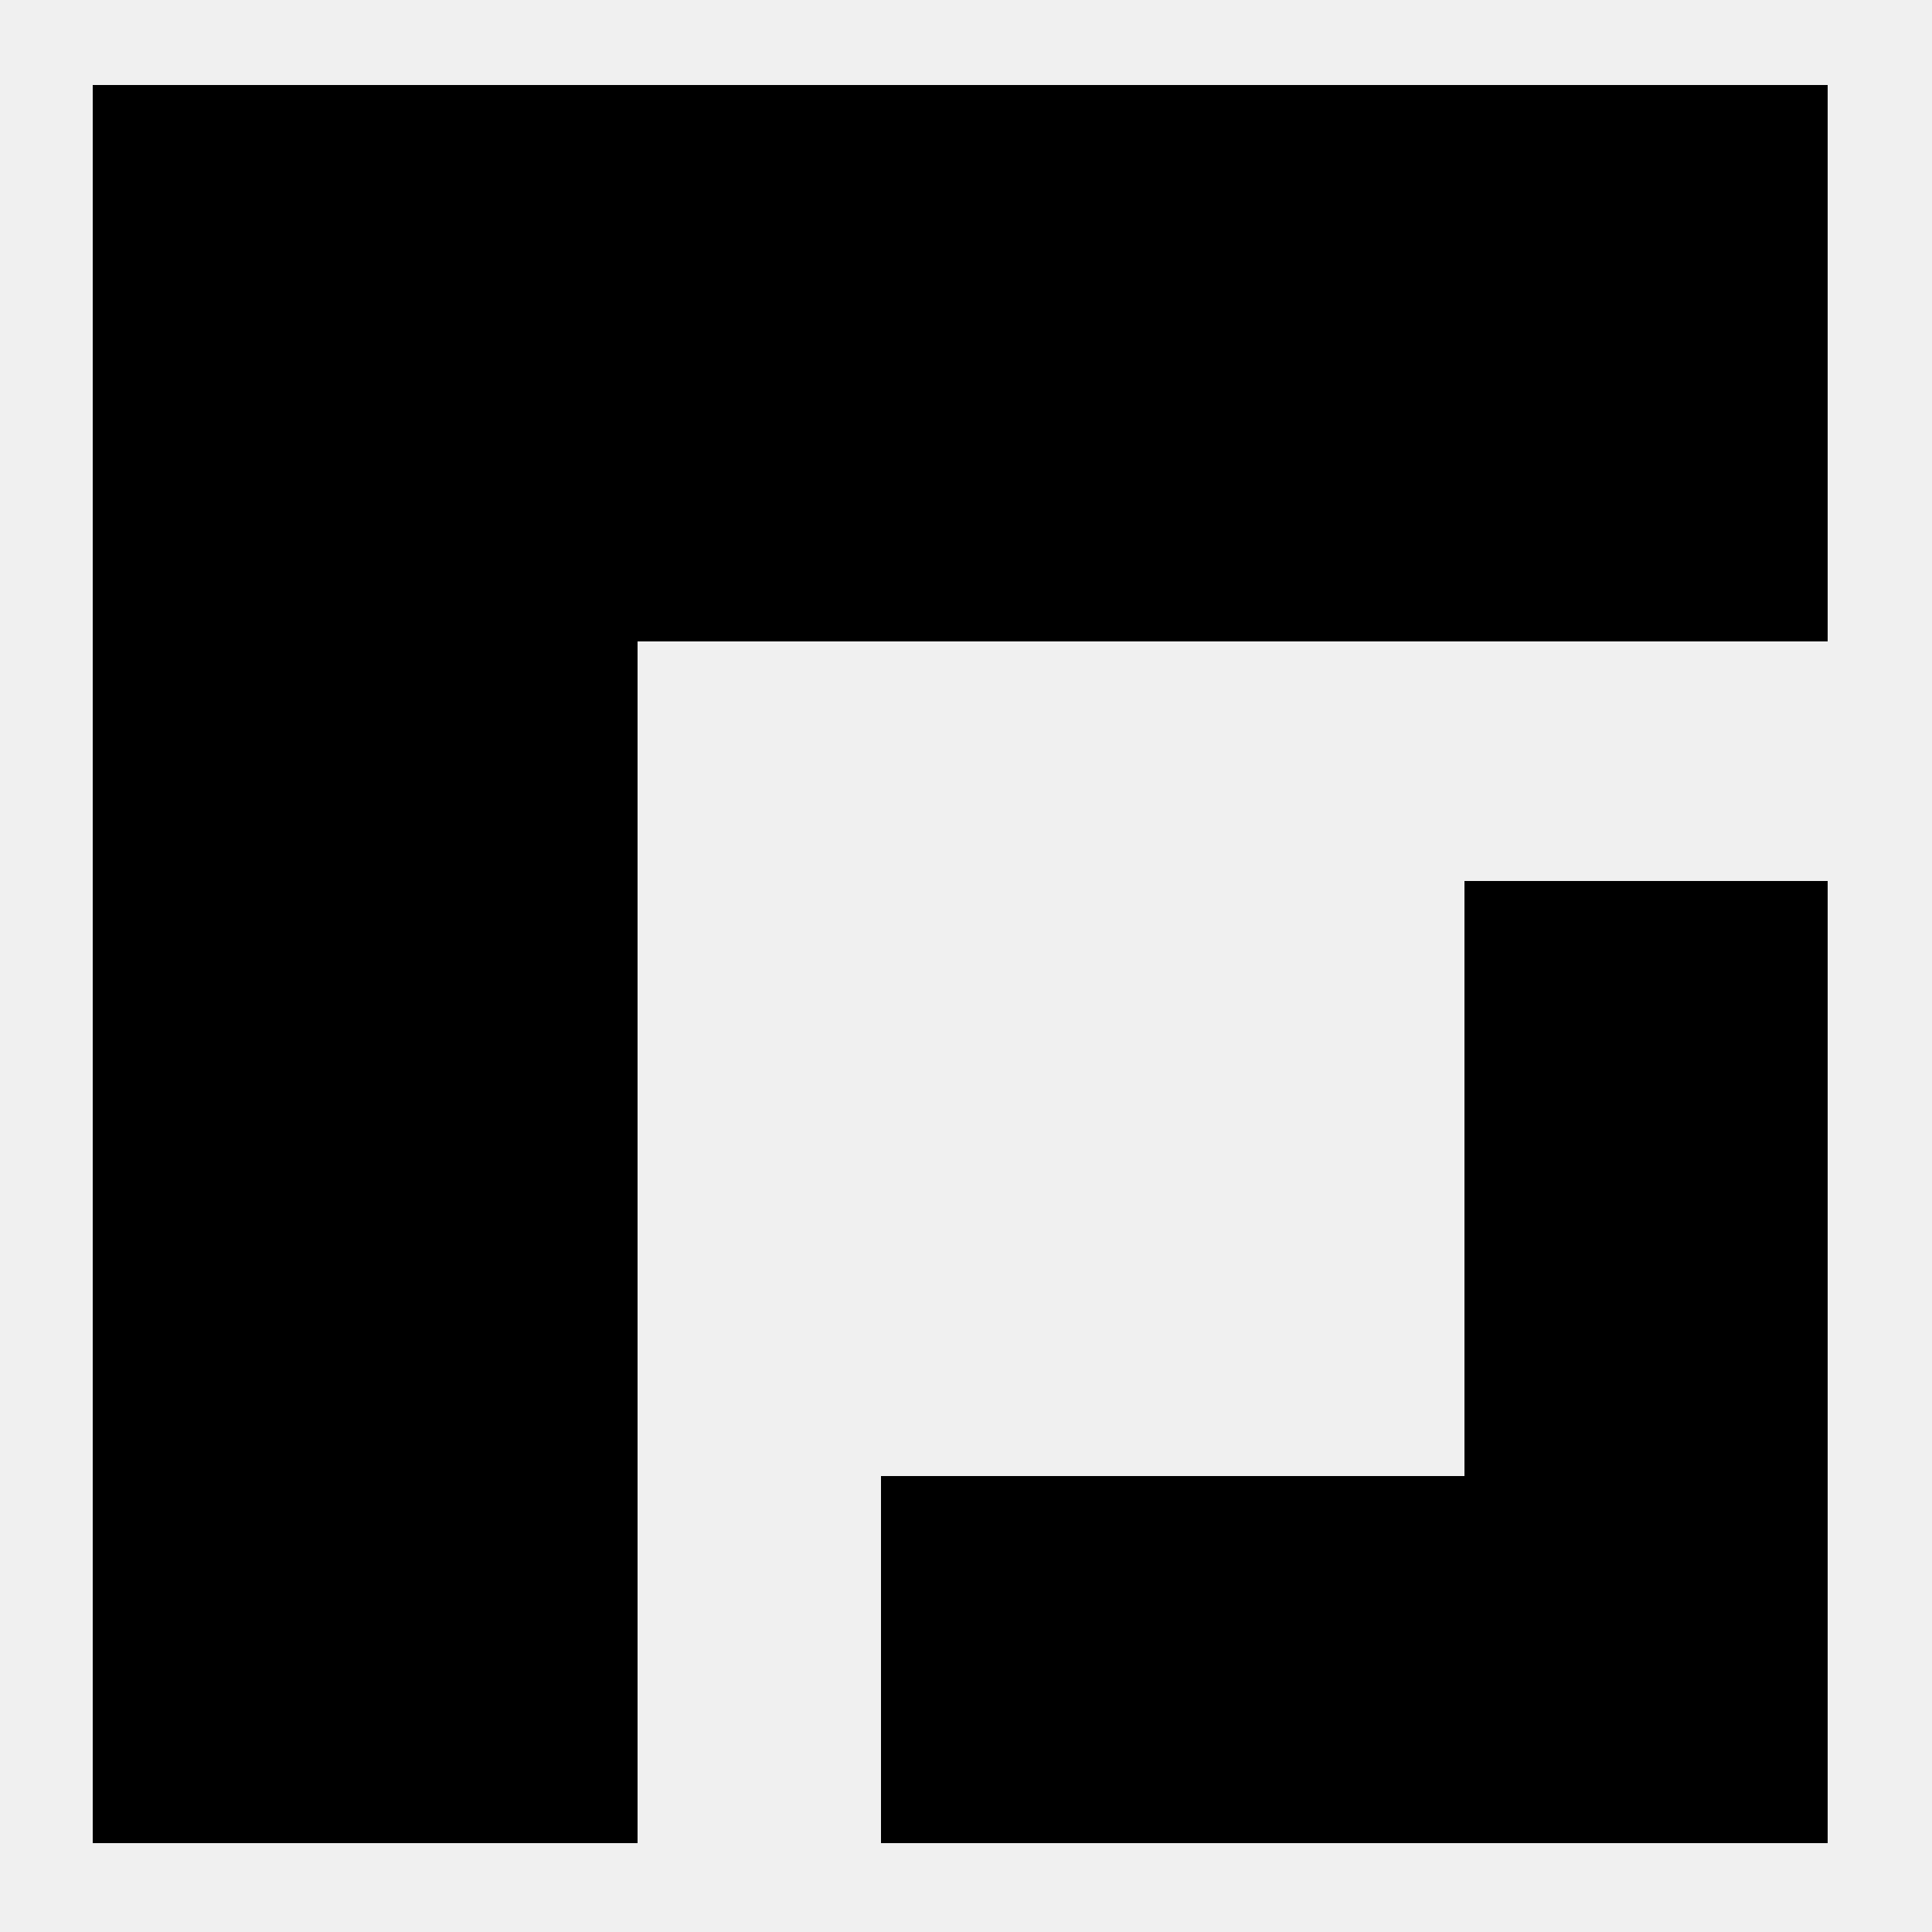
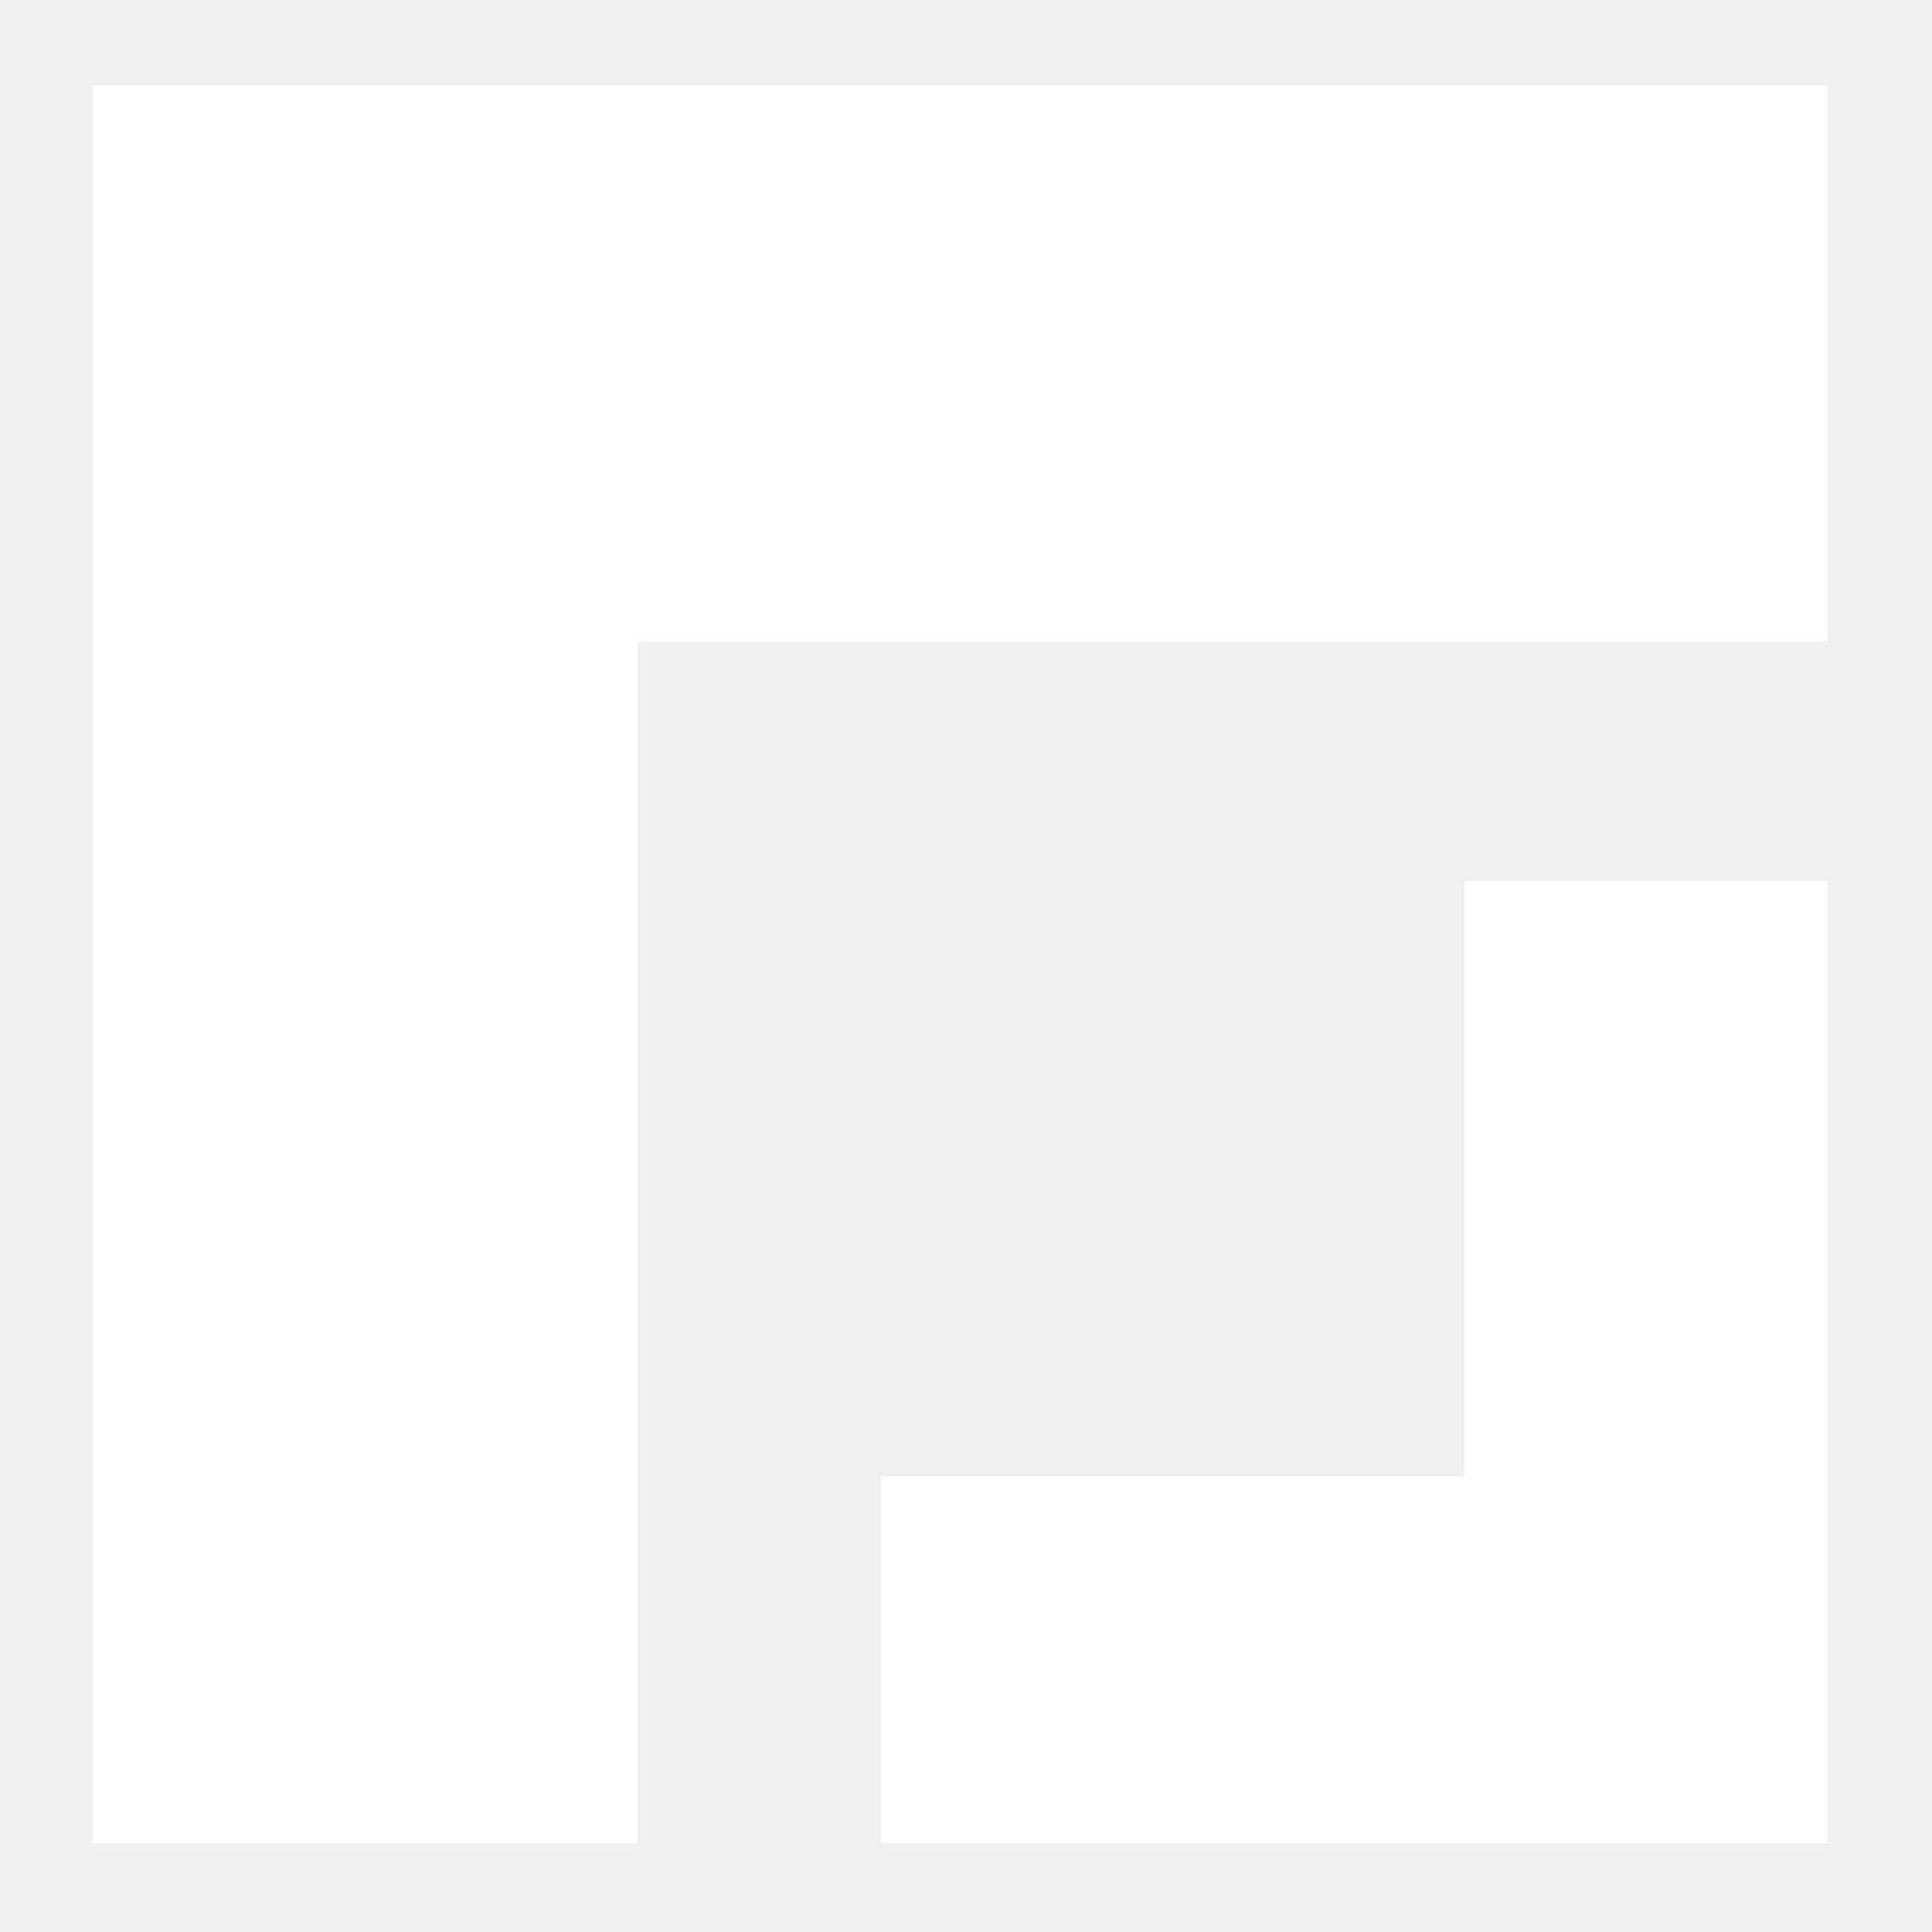
<svg xmlns="http://www.w3.org/2000/svg" version="1.0" width="500pt" height="500pt" viewBox="0 0 500 500" preserveAspectRatio="xMidYMid meet">
-   <g transform="translate(0,500) scale(0.1,-0.1)" fill="#000000" stroke="none">
+   <g transform="translate(0,500) scale(0.1,-0.1)" fill="#ffffff" stroke="none">
    <path d="M240 2505 l0 -2275 705 0 705 0 0 1555 0 1555 1540 0 1540 0 0 720 0 720 -2245 0 -2245 0 0 -2275z" />
    <path d="M3790 1950 l0 -770 -755 0 -755 0 0 -475 0 -475 1225 0 1225 0 0 1245 0 1245 -470 0 -470 0 0 -770z" />
  </g>
</svg>
